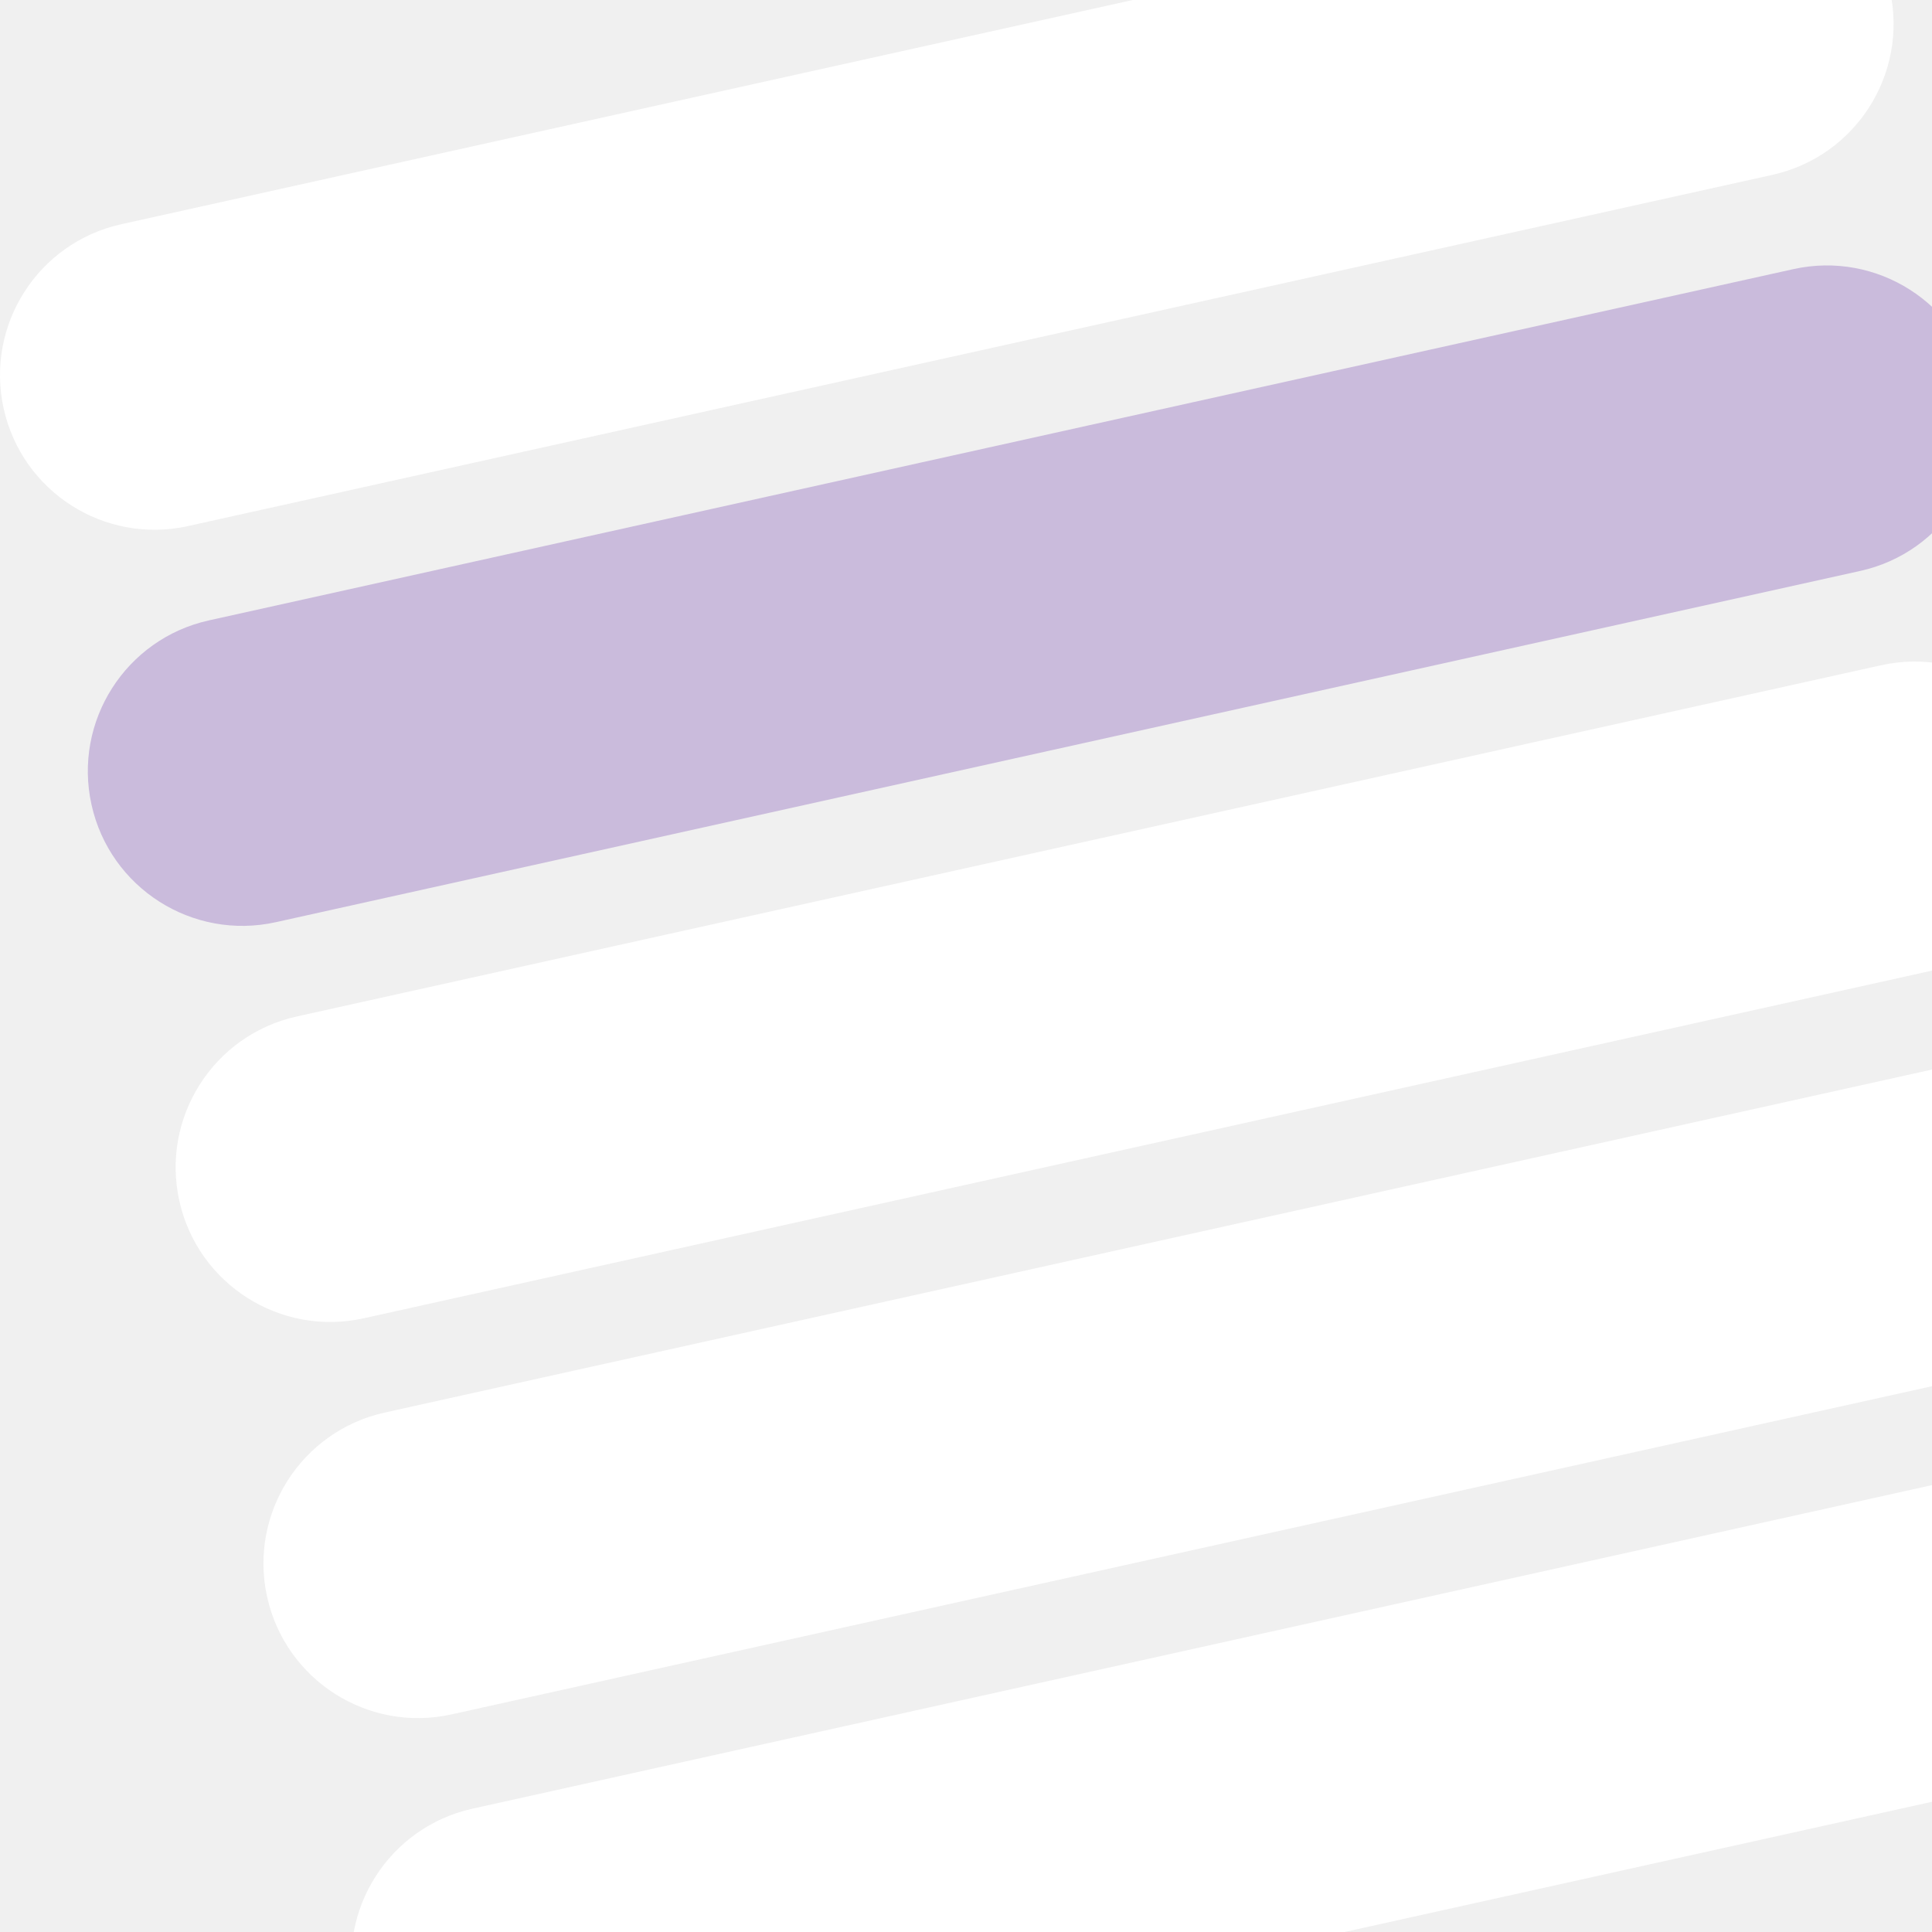
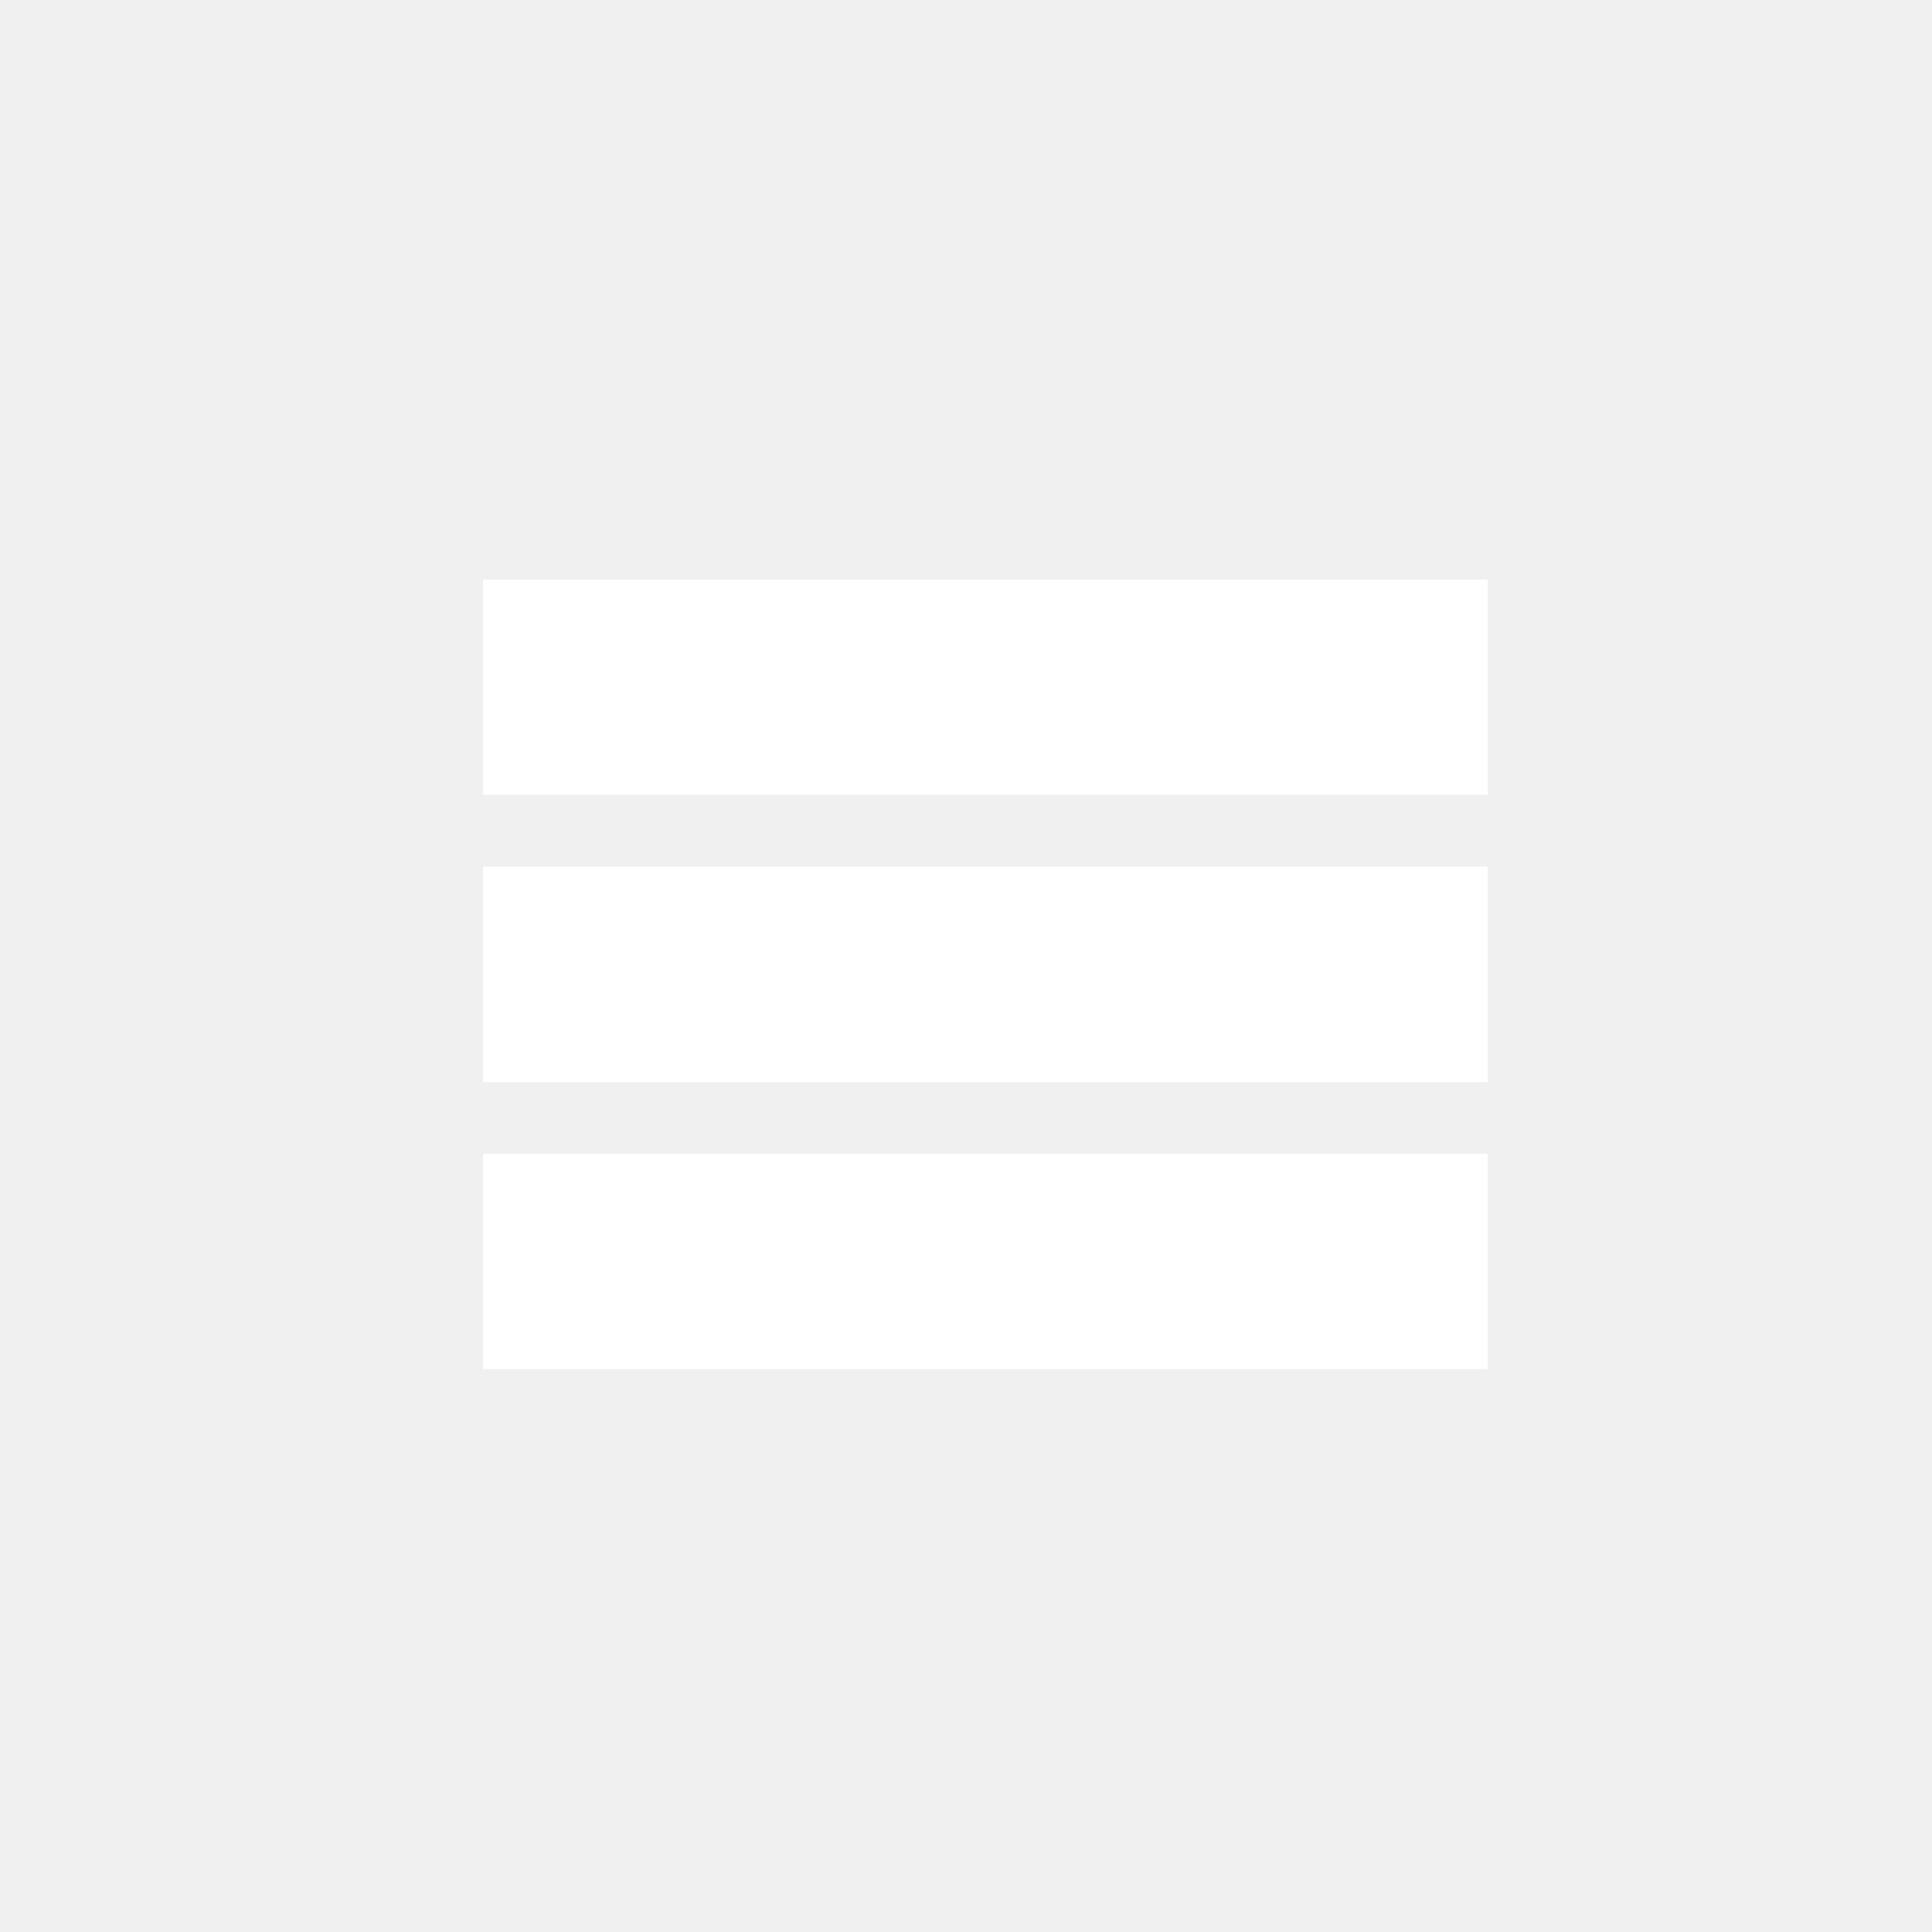
- <svg xmlns="http://www.w3.org/2000/svg" version="1.1" x="0px" y="0px" width="100px" height="100px" viewBox="0 0 100 100" enable-background="new 0 0 100 100" xml:space="preserve">
+ <svg xmlns="http://www.w3.org/2000/svg" version="1.1" x="0px" y="0px" width="40px" height="40px" viewBox="0 0 40 40" enable-background="new 0 0 40 40" xml:space="preserve">
  <g id="Layer_1">
-     <path fill="#FFFFFF" d="M97.821-0.493c0.956,4.313-1.766,8.586-6.079,9.542L9.733,27.229c-4.313,0.957-8.585-1.765-9.542-6.079l0,0   c-0.956-4.313,1.766-8.585,6.079-9.542L88.279-6.572C92.593-7.528,96.865-4.807,97.821-0.493L97.821-0.493z" />
+     <rect x="-0.549" y="-0.742" display="none" fill="#AF2424" width="41.214" height="41.408" />
+     <path fill="#FFFFFF" d="M10,12h20.8v4.457H10V12z M10,17.943h20.8v4.461H10V17.943z M10,23.887h20.8v4.459H10V23.887z" />
  </g>
-   <g id="Layer_1_copy">
-     <path fill="#CABBDC" d="M102.366,20.009c0.957,4.314-1.766,8.586-6.078,9.542l-82.01,18.181c-4.313,0.957-8.585-1.765-9.541-6.079   l0,0c-0.957-4.313,1.765-8.586,6.078-9.542l82.01-18.181C97.138,12.974,101.41,15.695,102.366,20.009L102.366,20.009z" />
-   </g>
-   <g id="Layer_1_copy_2">
-     <path fill="#FFFFFF" d="M106.912,40.512c0.956,4.312-1.766,8.585-6.079,9.542L18.824,68.234c-4.313,0.957-8.586-1.766-9.542-6.078   l0,0c-0.956-4.314,1.766-8.586,6.078-9.543l82.01-18.18C101.683,33.477,105.955,36.198,106.912,40.512L106.912,40.512z" />
-   </g>
-   <g id="Layer_1_copy_3">
-     <path fill="#FFFFFF" d="M111.457,61.014c0.956,4.314-1.766,8.586-6.079,9.543l-82.009,18.18c-4.313,0.957-8.585-1.766-9.542-6.078   l0,0c-0.956-4.312,1.766-8.586,6.079-9.543l82.009-18.18C106.229,53.979,110.501,56.701,111.457,61.014L111.457,61.014z" />
-   </g>
-   <g id="Layer_1_copy_4">
-     <path fill="#FFFFFF" d="M116.002,81.516c0.956,4.314-1.766,8.586-6.078,9.543l-82.01,18.18c-4.313,0.957-8.585-1.766-9.541-6.078   l0,0c-0.956-4.312,1.765-8.586,6.078-9.543l82.009-18.18C110.773,74.48,115.046,77.203,116.002,81.516L116.002,81.516z" />
-   </g>
+   <g id="Layer_2" display="none">
+ </g>
</svg>
